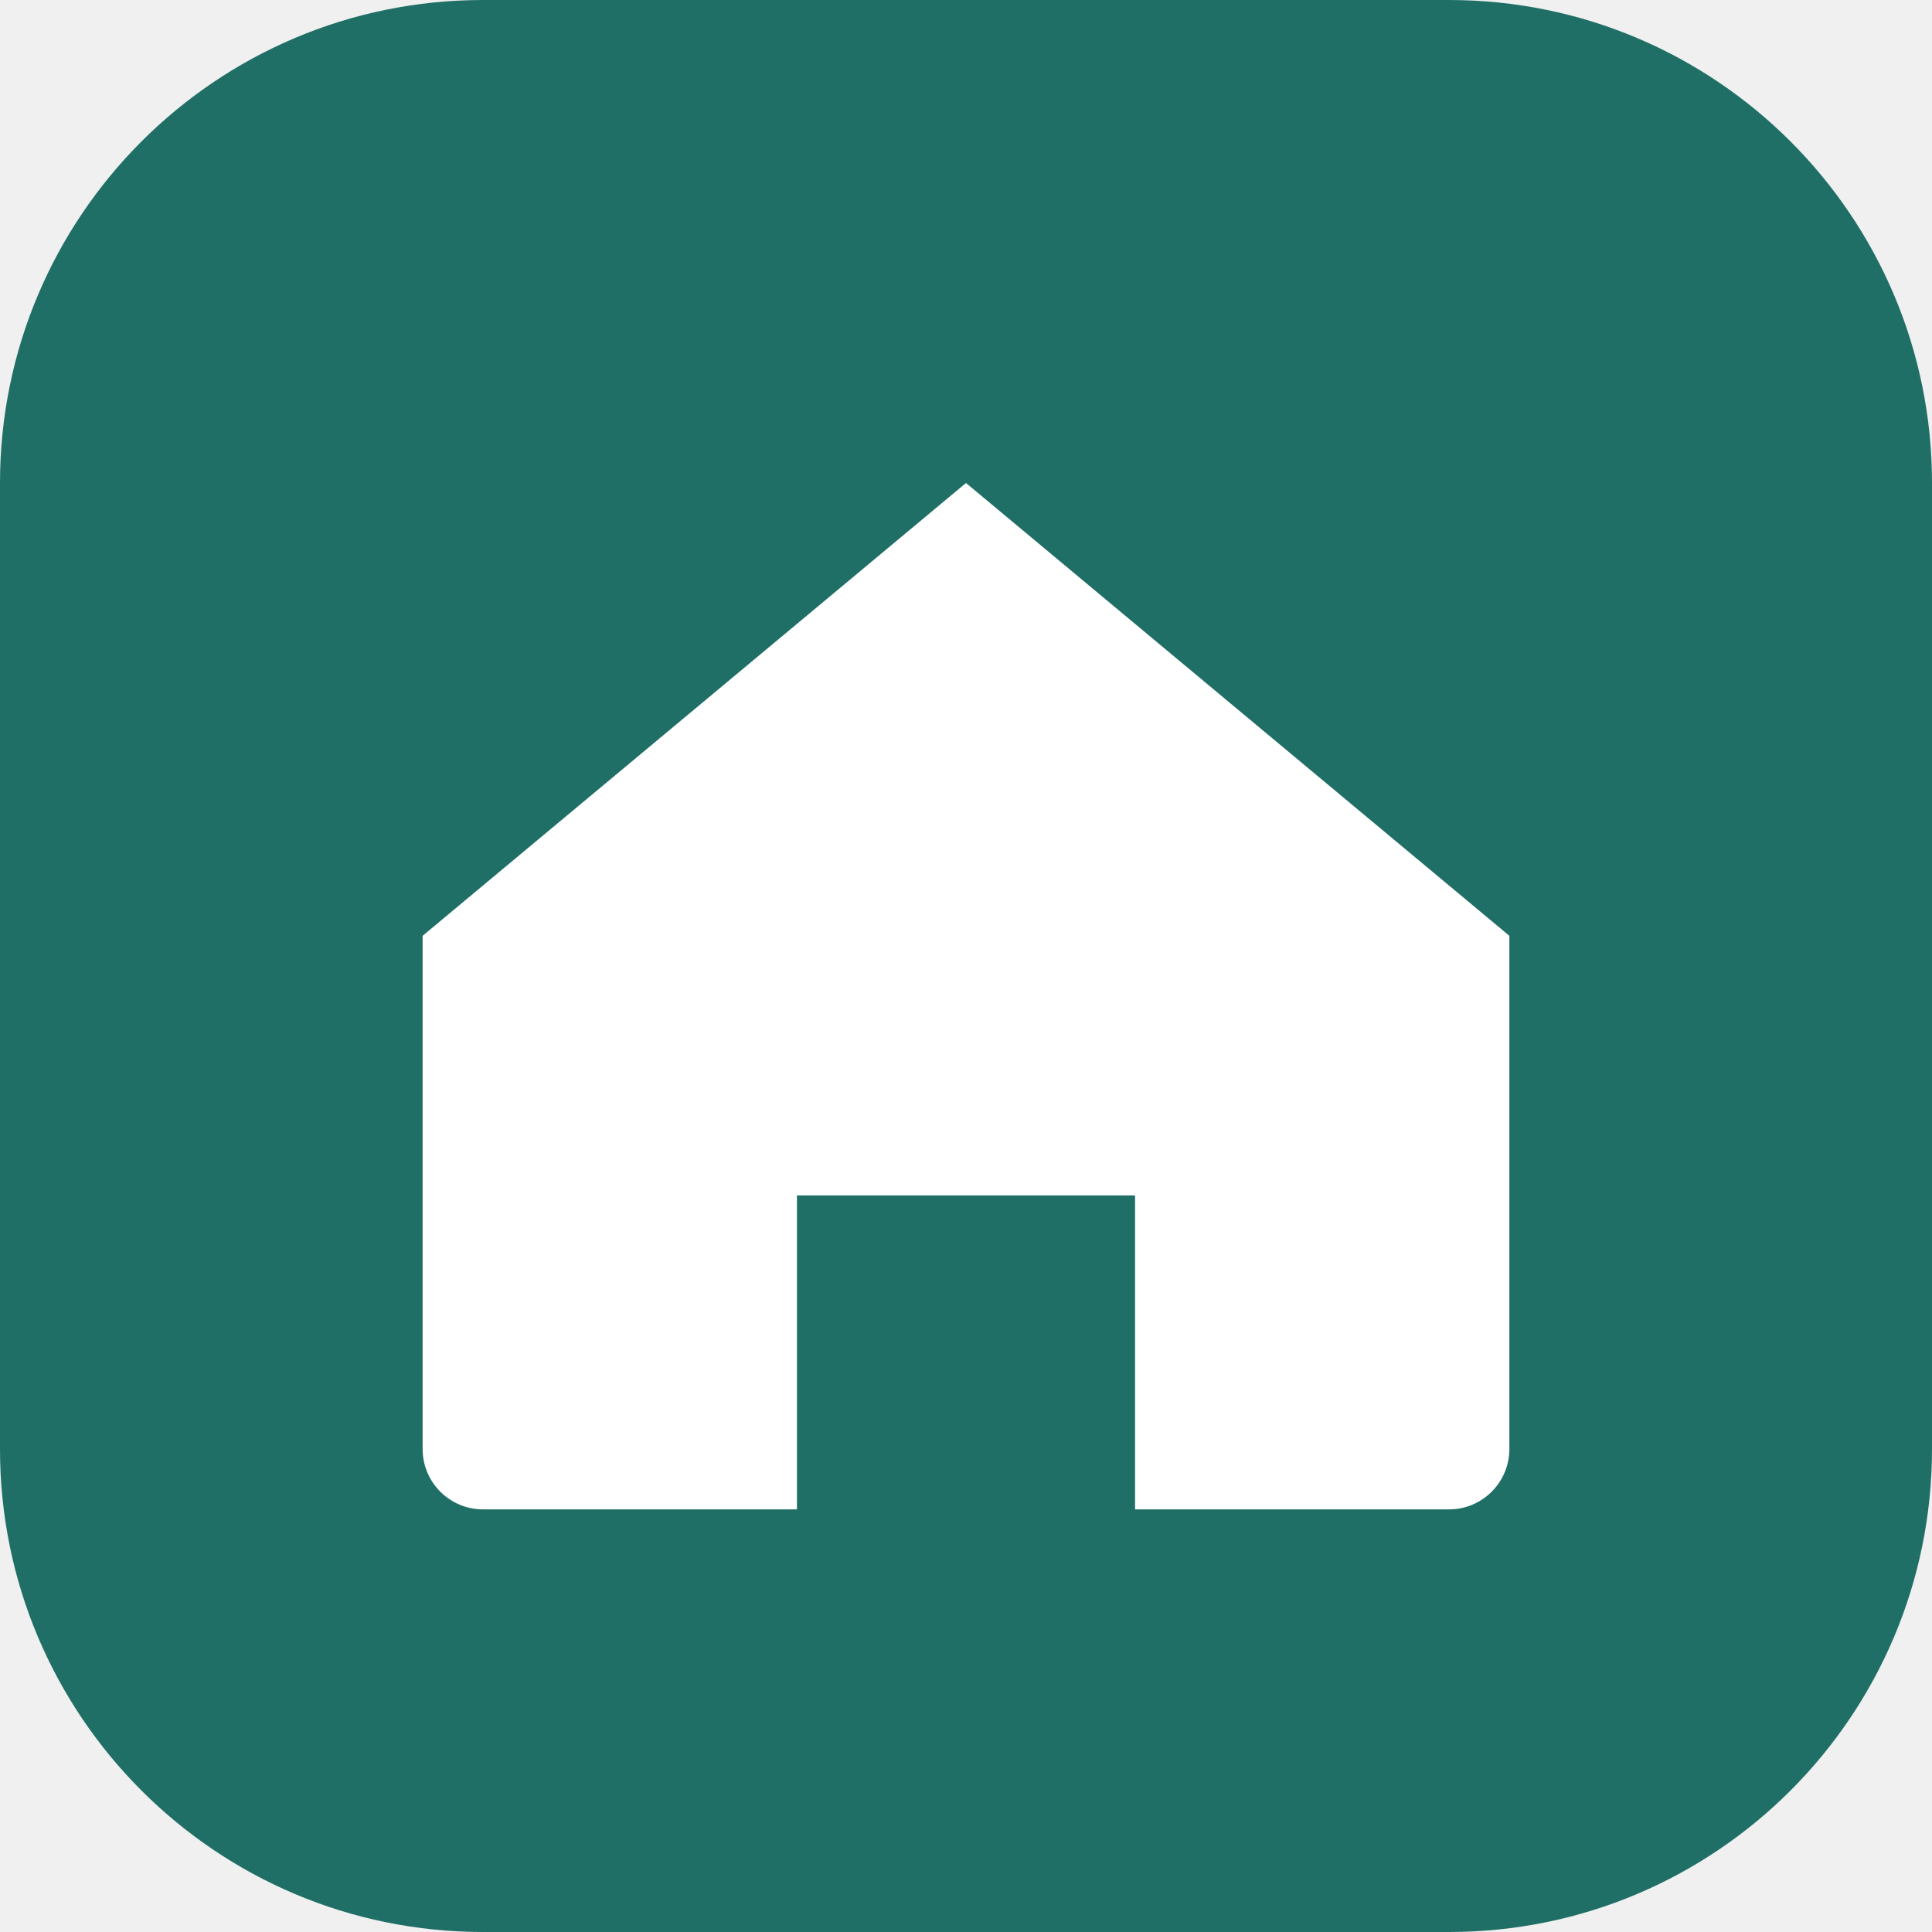
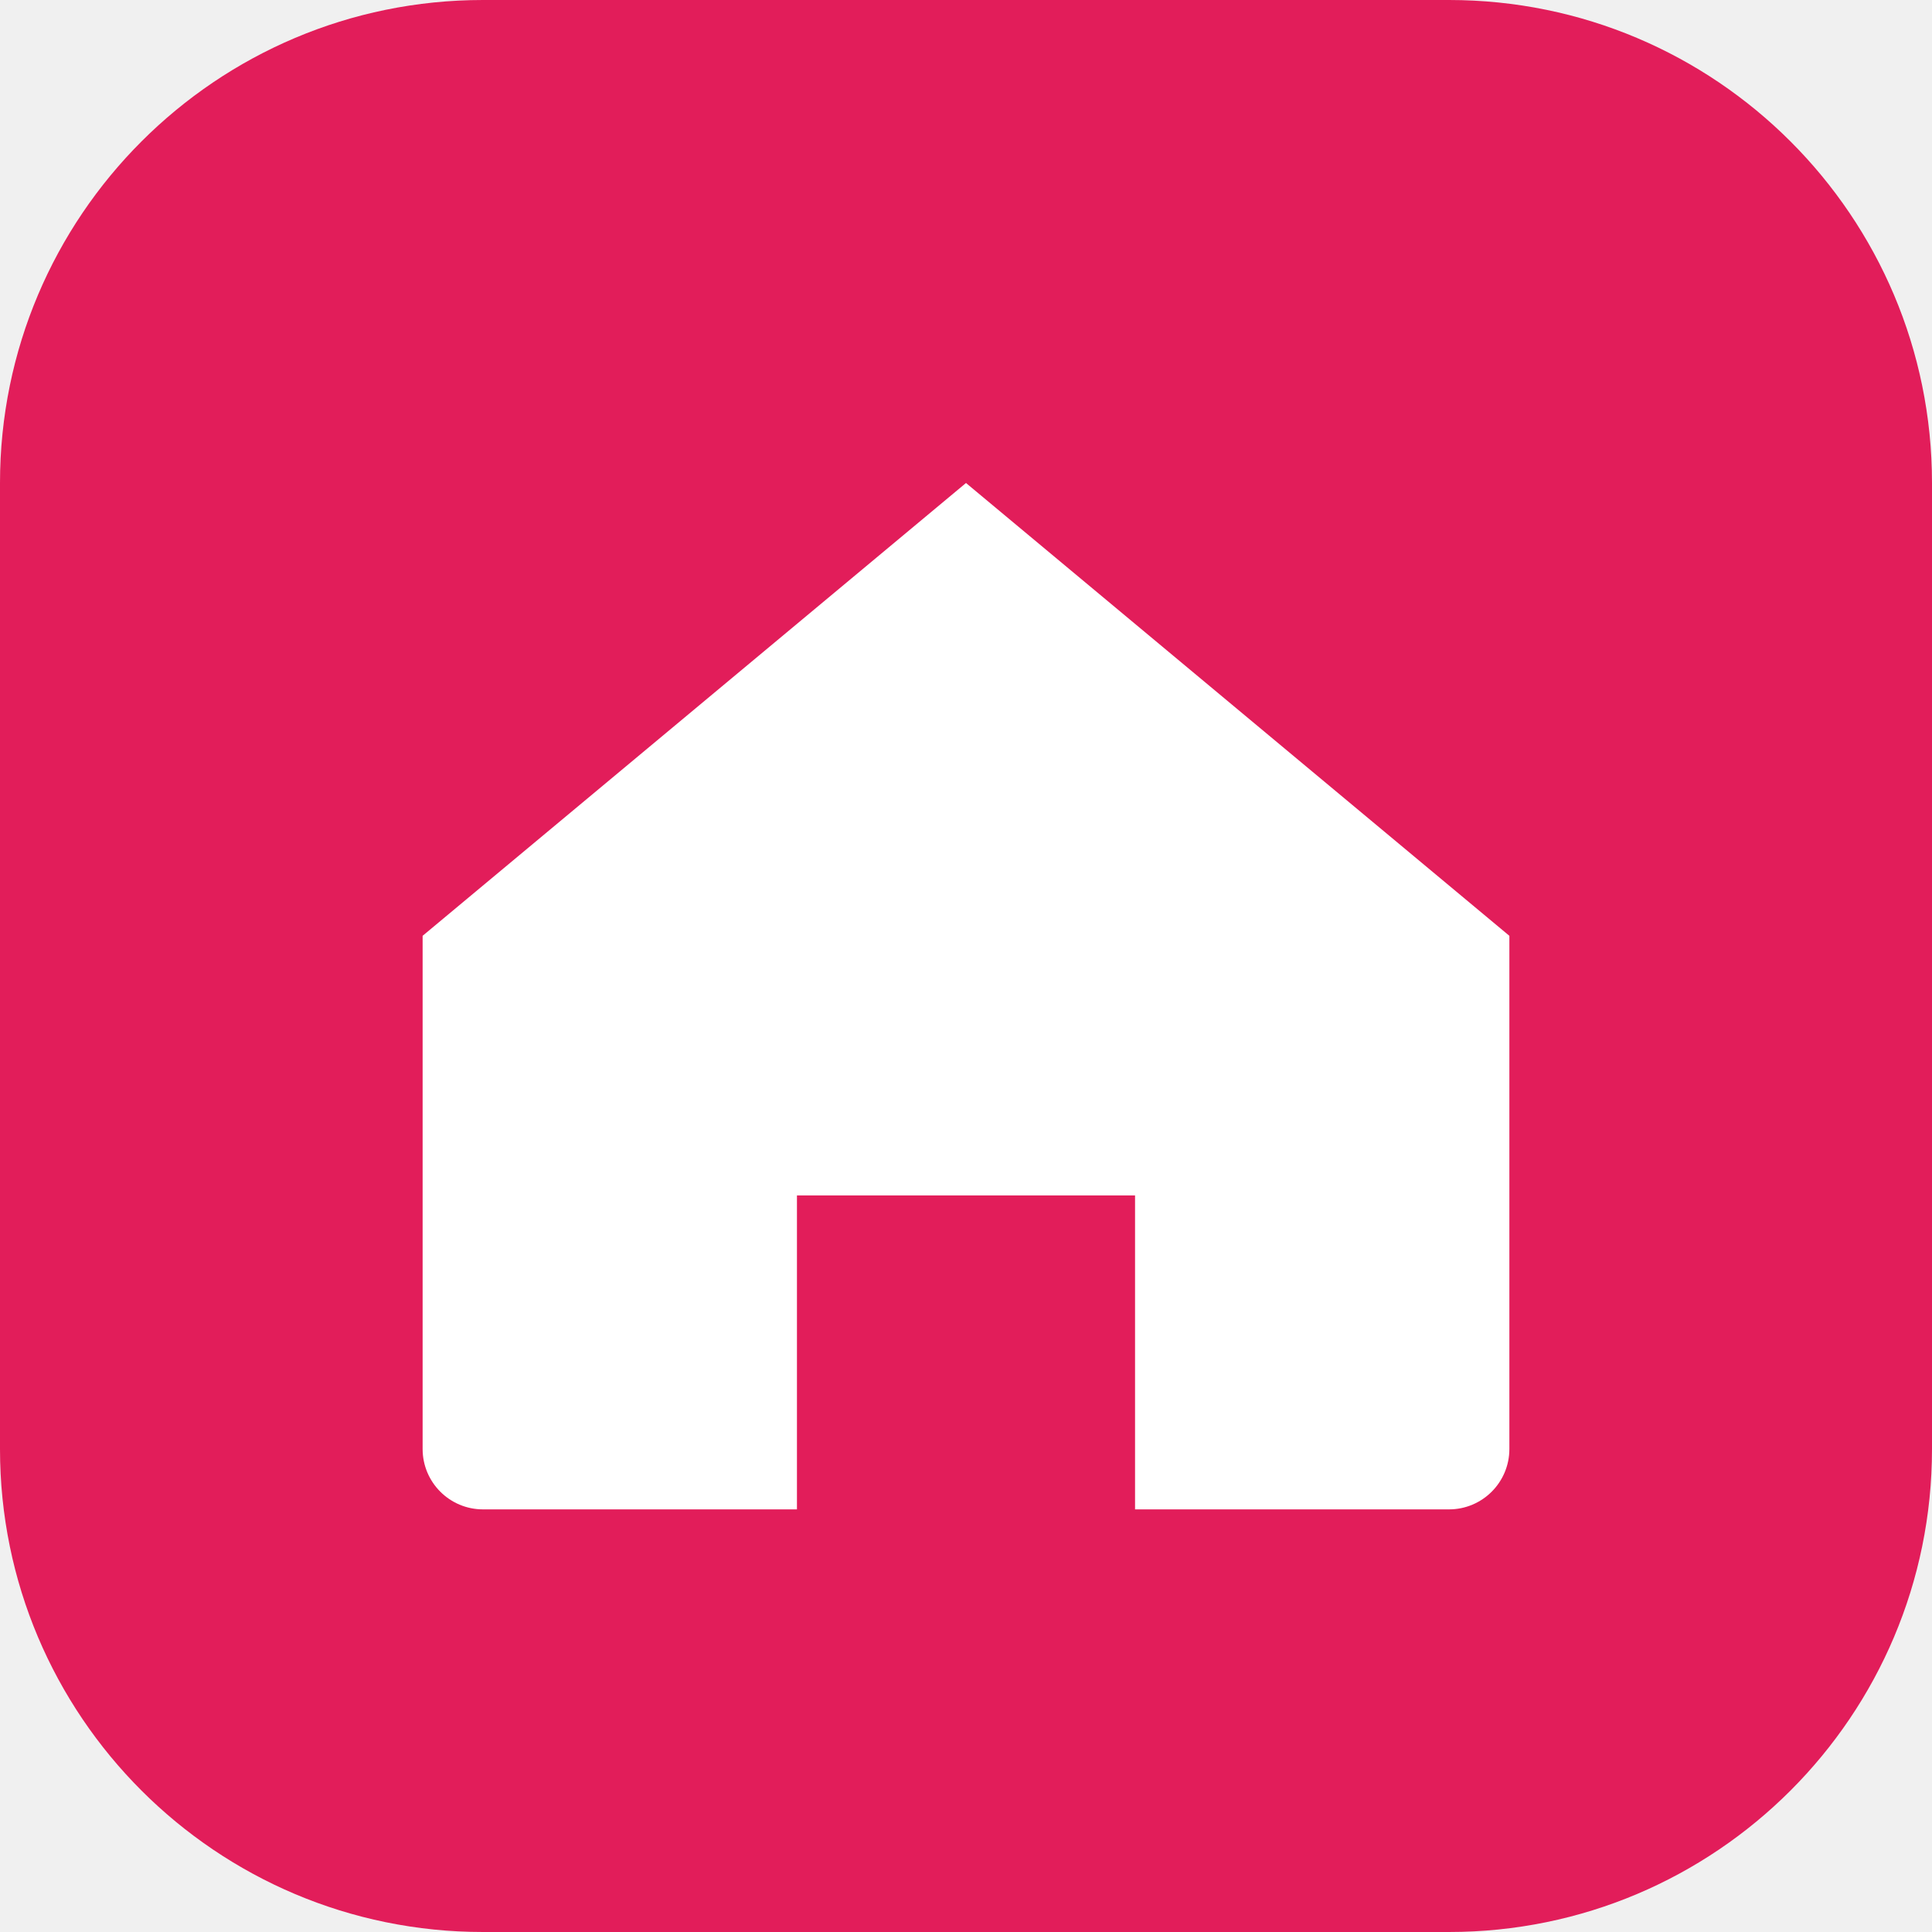
<svg xmlns="http://www.w3.org/2000/svg" viewBox="0 0 32 32">
-   <rect width="32" height="32" rx="8" fill="#1F6F66" />
+   <rect width="32" height="32" rx="8" fill="#E21D5A" />
  <path d="M7 15.5 16 8l9 7.5V24a1 1 0 0 1-1 1h-5.2v-5.2h-5.6V25H8a1 1 0 0 1-1-1v-8.5Z" fill="white" />
</svg>
